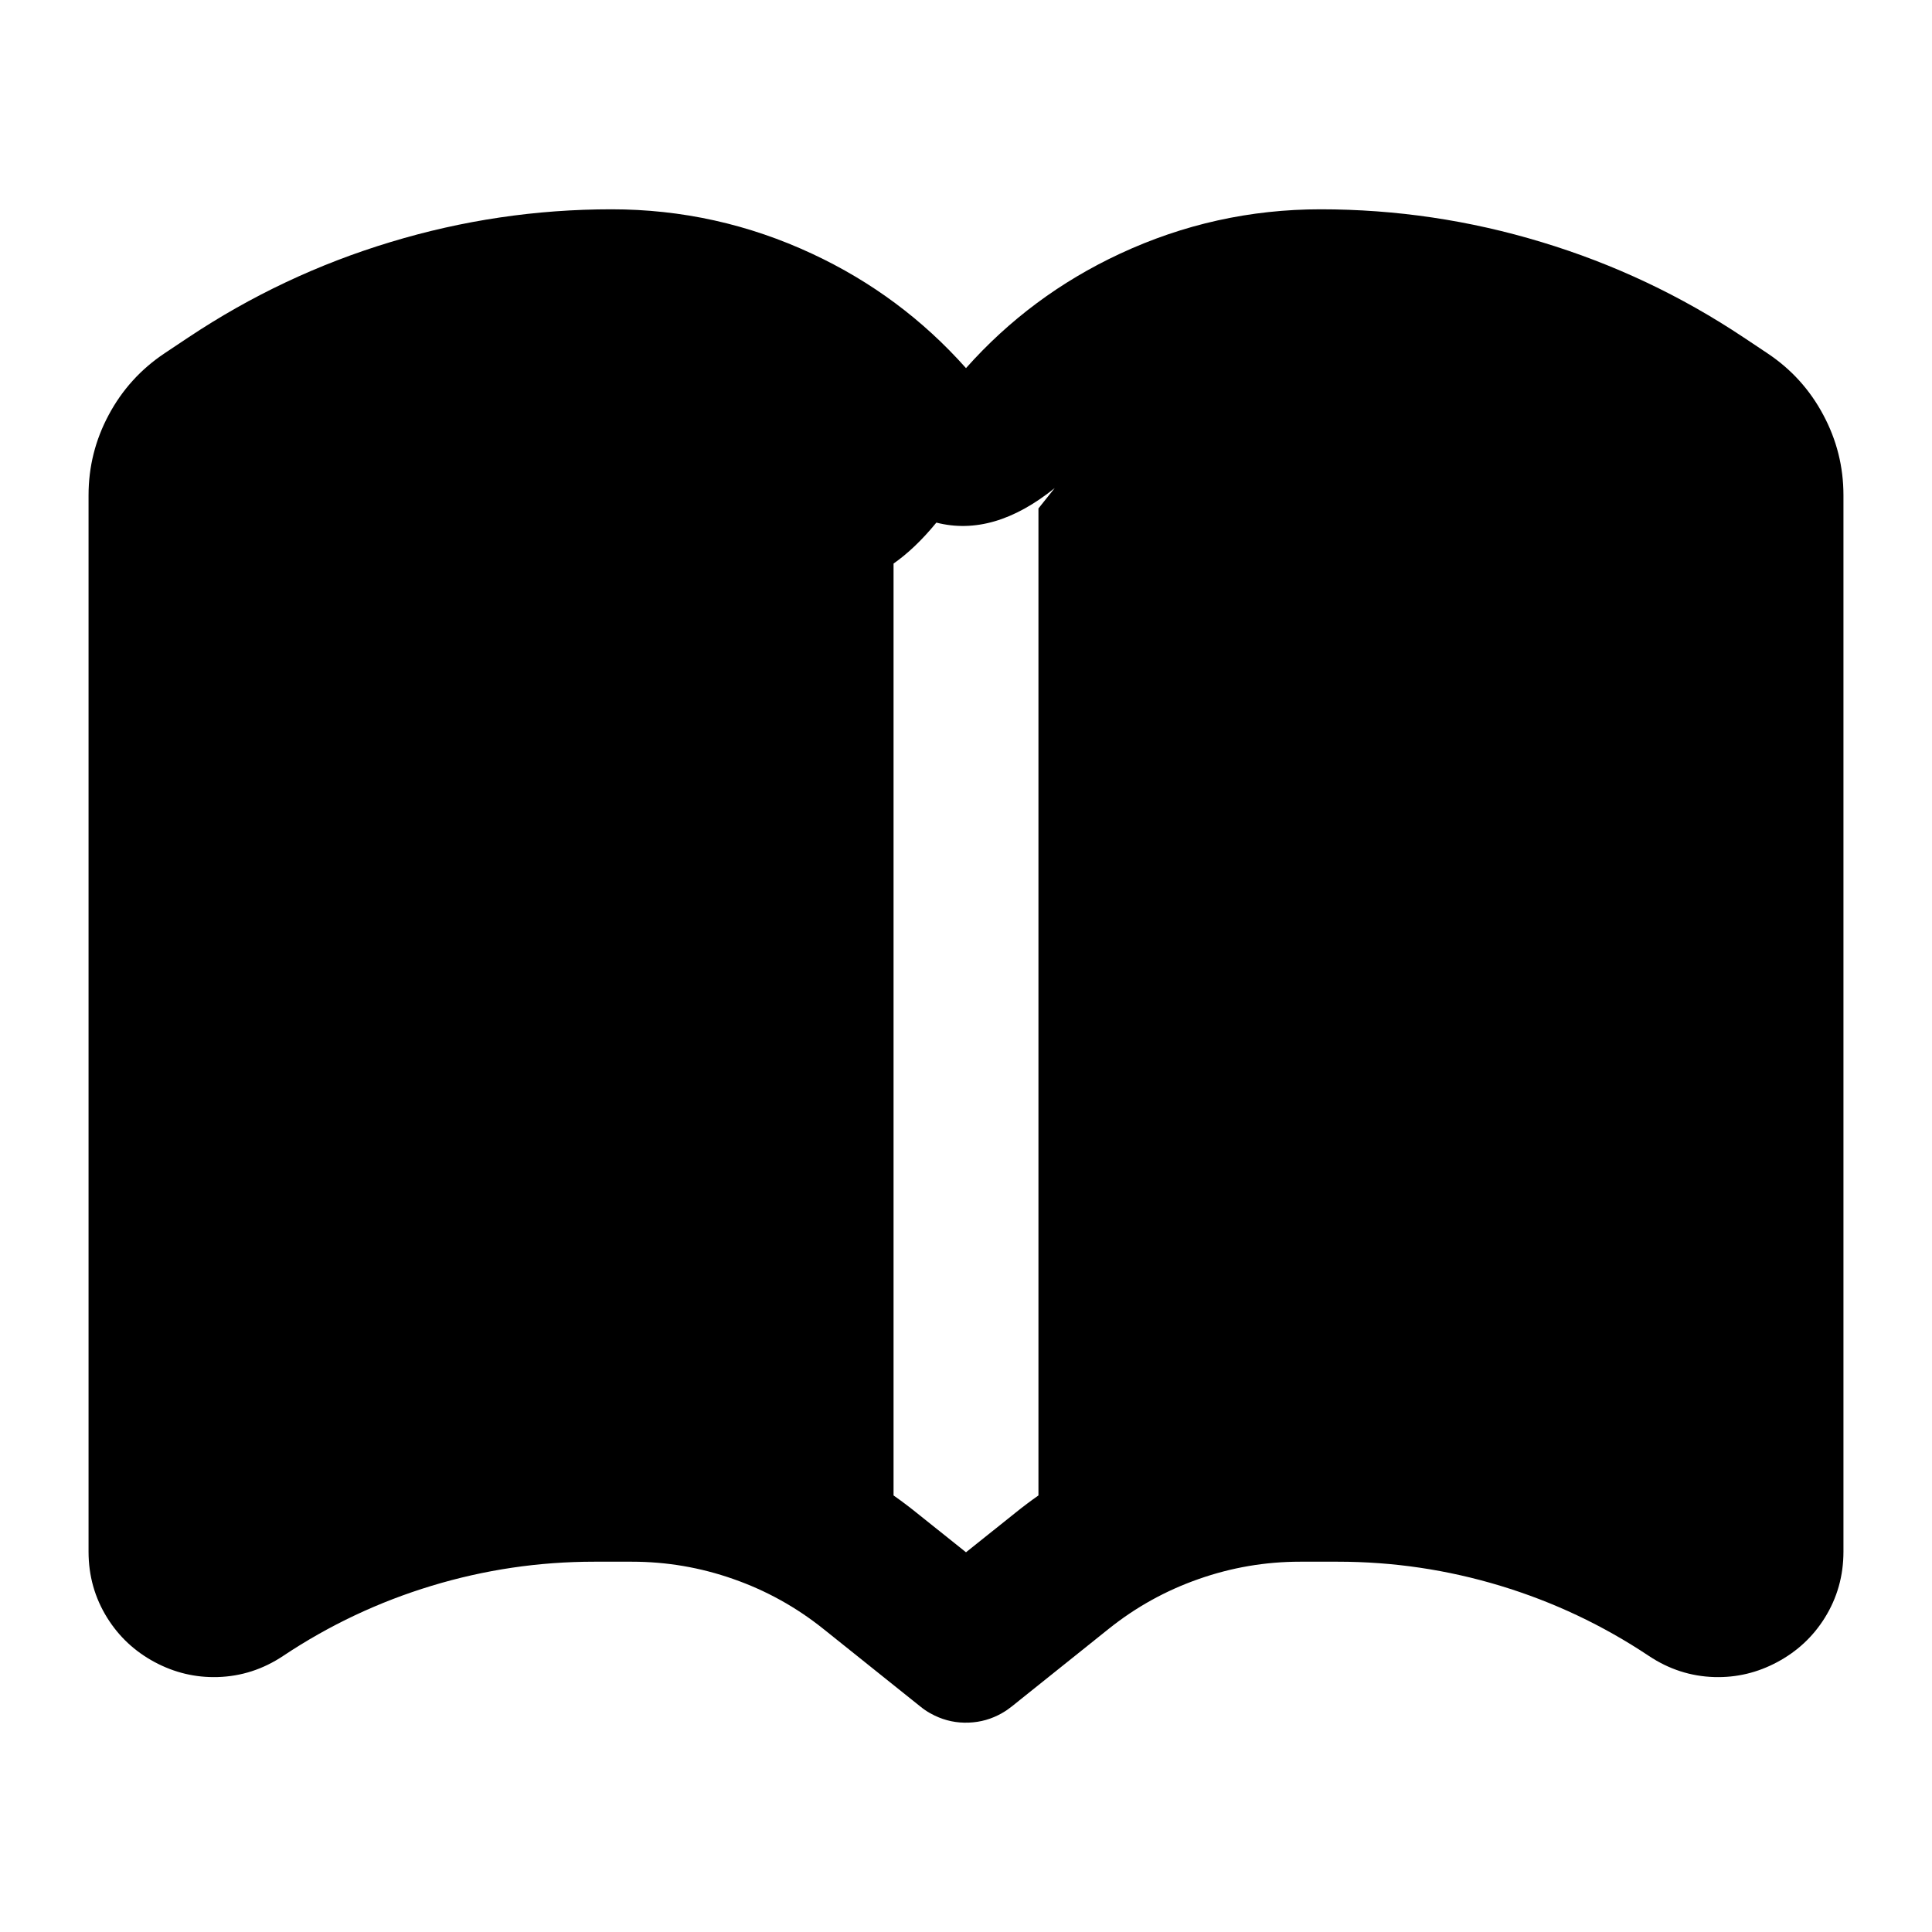
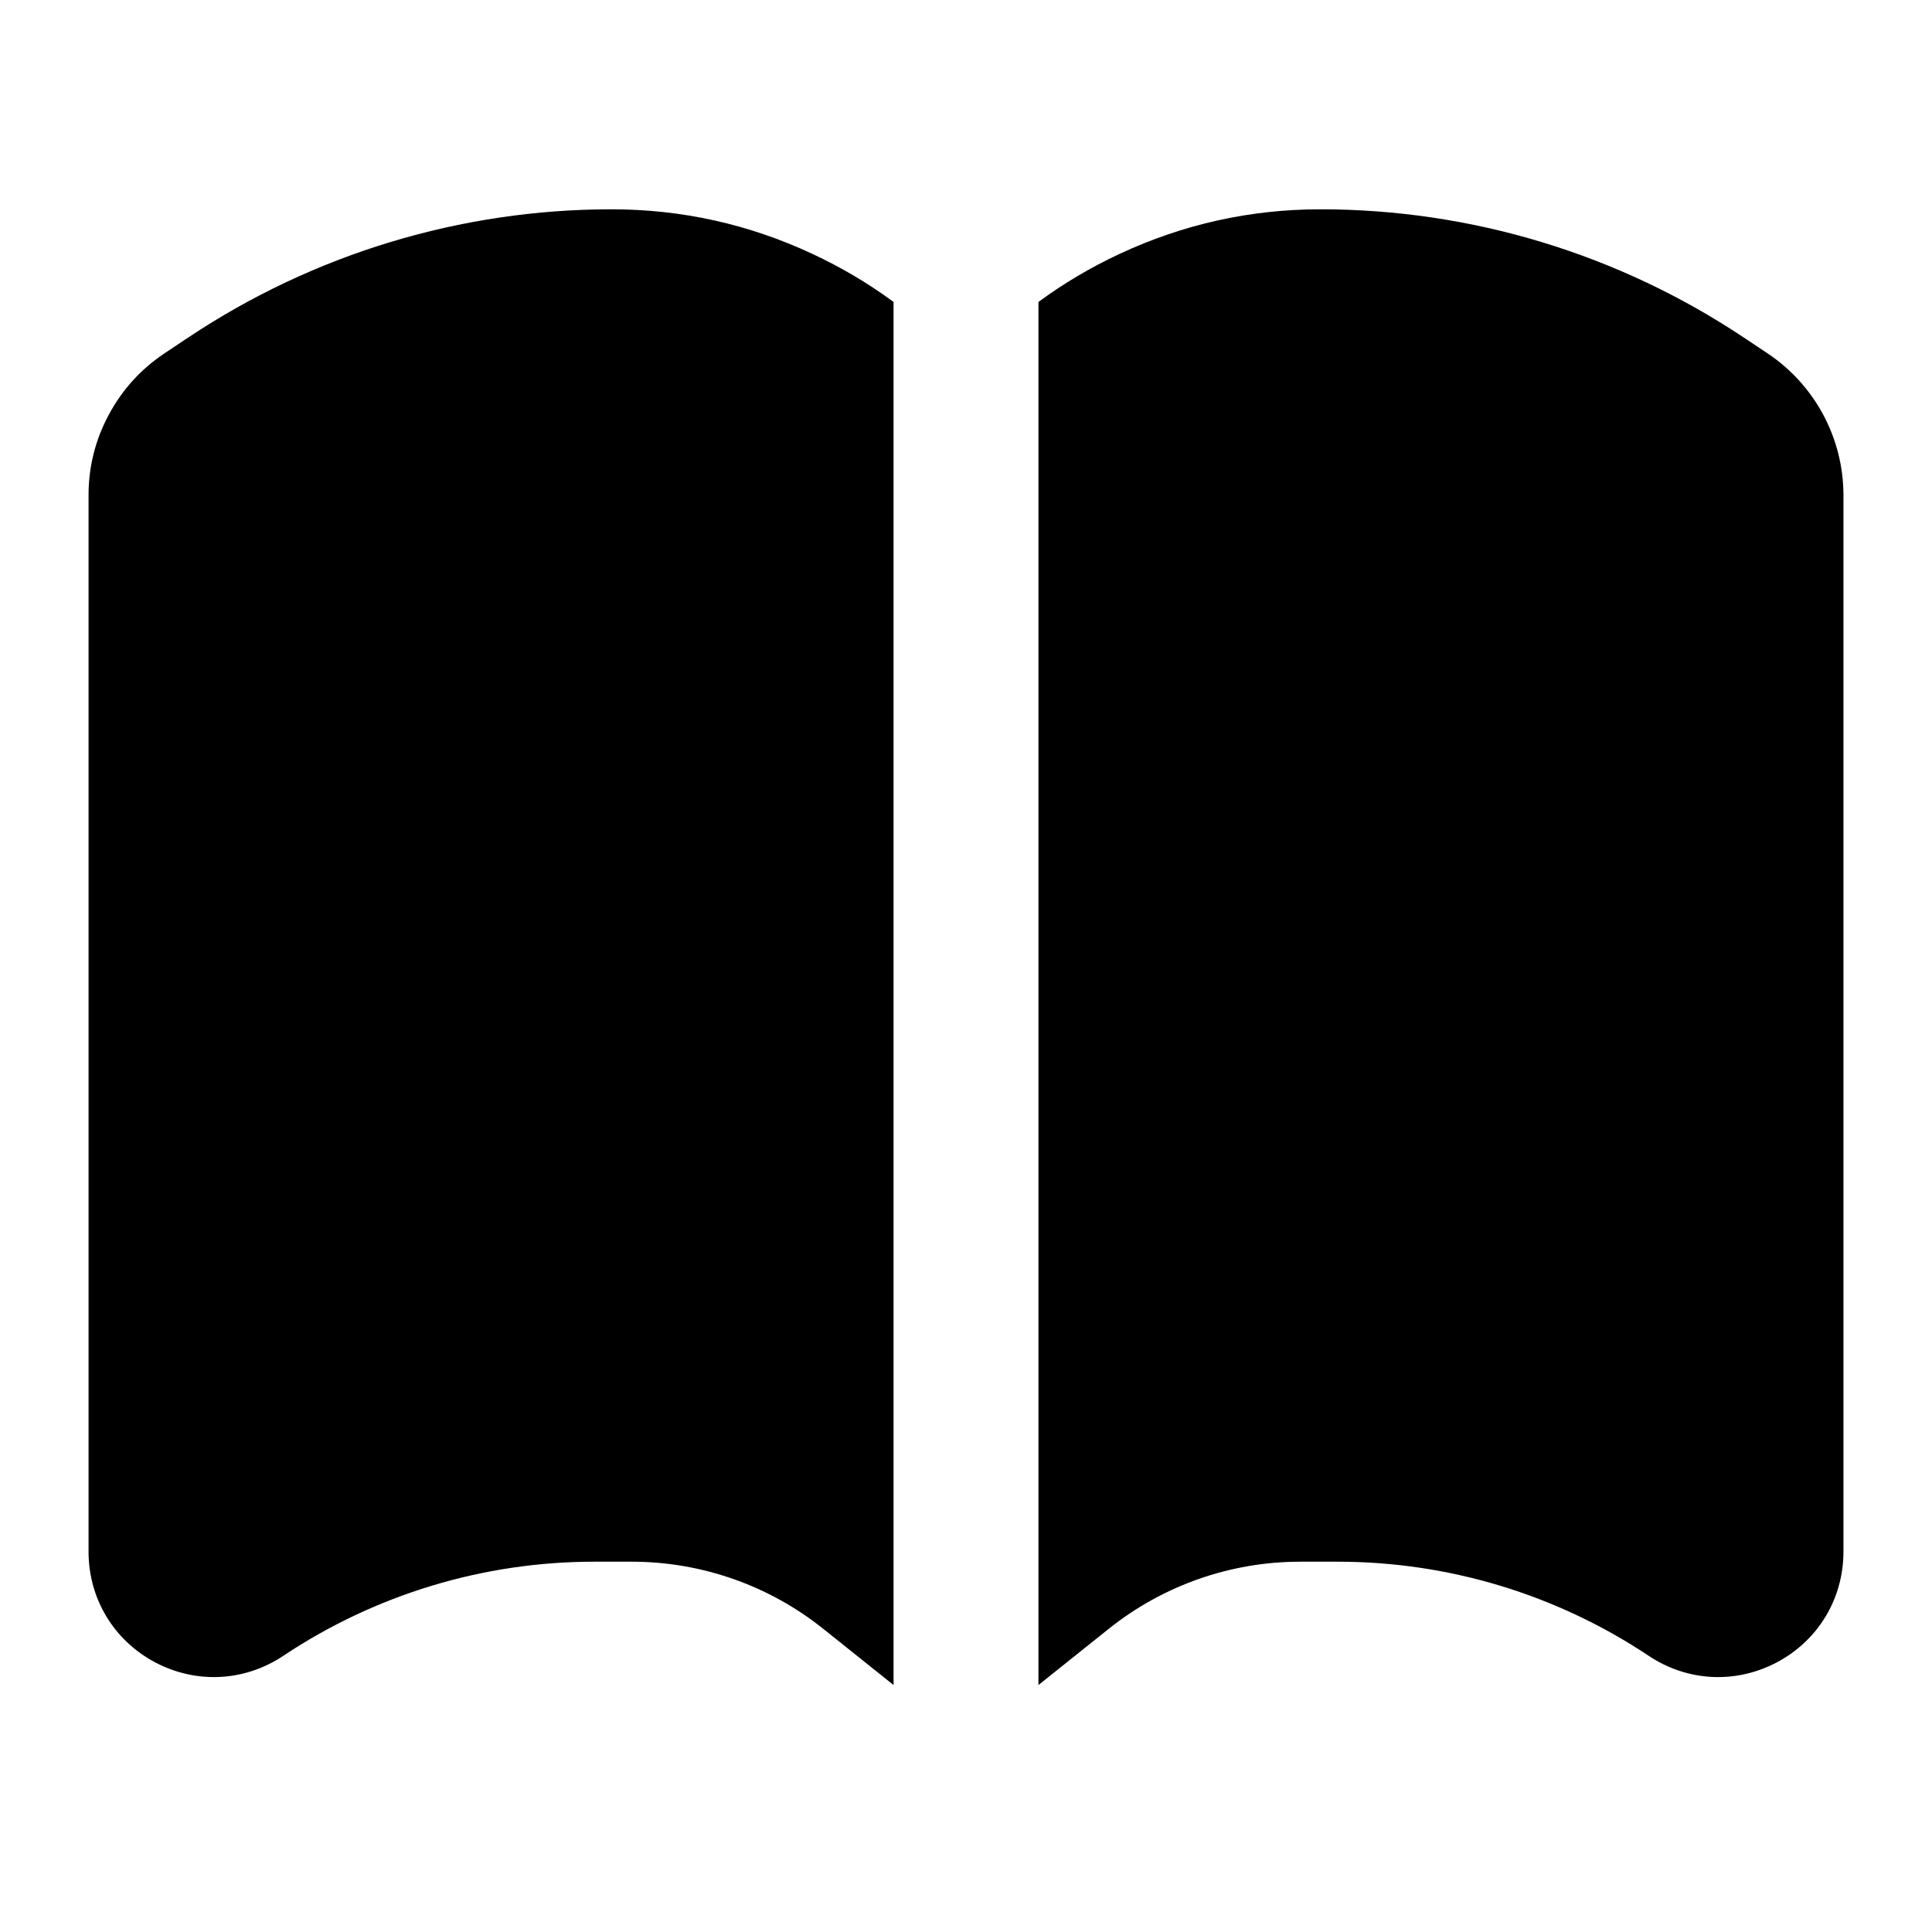
<svg viewBox="0 0 24 24" fill="none">
-   <path d="M9.109 19.615Q8.497 19.4 7.849 19.4H7.381Q6.35 19.4 5.363 19.699Q4.376 19.998 3.518 20.57Q3.143 20.82 2.704 20.833Q2.291 20.845 1.921 20.647Q1.552 20.449 1.333 20.099Q1.1 19.726 1.1 19.275V6.153Q1.1 5.621 1.351 5.153Q1.602 4.684 2.044 4.389L2.341 4.191Q3.508 3.413 4.851 3.007Q6.193 2.6 7.596 2.6Q8.905 2.6 10.09 3.153Q11.195 3.668 12 4.573Q12.805 3.668 13.91 3.153Q15.096 2.6 16.404 2.6Q17.807 2.6 19.149 3.007Q20.492 3.413 21.659 4.191L21.956 4.389Q22.399 4.684 22.649 5.153Q22.9 5.621 22.9 6.153V19.275Q22.9 19.726 22.667 20.099Q22.448 20.449 22.078 20.647Q21.709 20.845 21.296 20.833Q20.857 20.82 20.482 20.57Q19.624 19.998 18.637 19.699Q17.65 19.4 16.619 19.4H16.151Q15.503 19.4 14.891 19.615Q14.279 19.829 13.773 20.234L12.569 21.198Q12.54 21.221 12.511 21.241Q12.479 21.263 12.447 21.281Q12.255 21.391 12.034 21.399Q11.811 21.408 11.61 21.311Q11.582 21.298 11.556 21.283Q11.49 21.246 11.433 21.199L10.227 20.234Q9.721 19.829 9.109 19.615ZM11.1 7.001V18.577Q11.244 18.678 11.382 18.789L12 19.283L12.618 18.789Q12.756 18.678 12.9 18.577V6.316L13.102 6.063Q12.344 6.674 11.632 6.492Q11.629 6.495 11.626 6.499Q11.369 6.812 11.1 7.001Z" fill="currentColor" />
+   <path d="M1.351 5.153Q1.602 4.684 2.044 4.389L2.341 4.191C3.897 3.154 5.726 2.6 7.596 2.6Q8.905 2.6 10.09 3.153Q10.631 3.405 11.1 3.751V20.932L10.227 20.234C9.552 19.694 8.713 19.4 7.849 19.4H7.381C6.006 19.4 4.662 19.807 3.518 20.57C3.033 20.893 2.43 20.919 1.921 20.647C1.413 20.375 1.1 19.859 1.1 19.275V6.153Q1.1 5.621 1.351 5.153ZM12.9 3.751Q13.369 3.405 13.91 3.153Q15.096 2.6 16.404 2.6C18.274 2.6 20.103 3.154 21.659 4.191L21.956 4.389C22.546 4.782 22.9 5.444 22.9 6.153V19.275C22.9 19.859 22.587 20.375 22.079 20.647C21.57 20.919 20.967 20.893 20.482 20.57C19.338 19.807 17.994 19.4 16.619 19.4H16.151C15.287 19.4 14.448 19.694 13.773 20.234L12.9 20.932V3.751Z" fill="currentColor" />
</svg>
